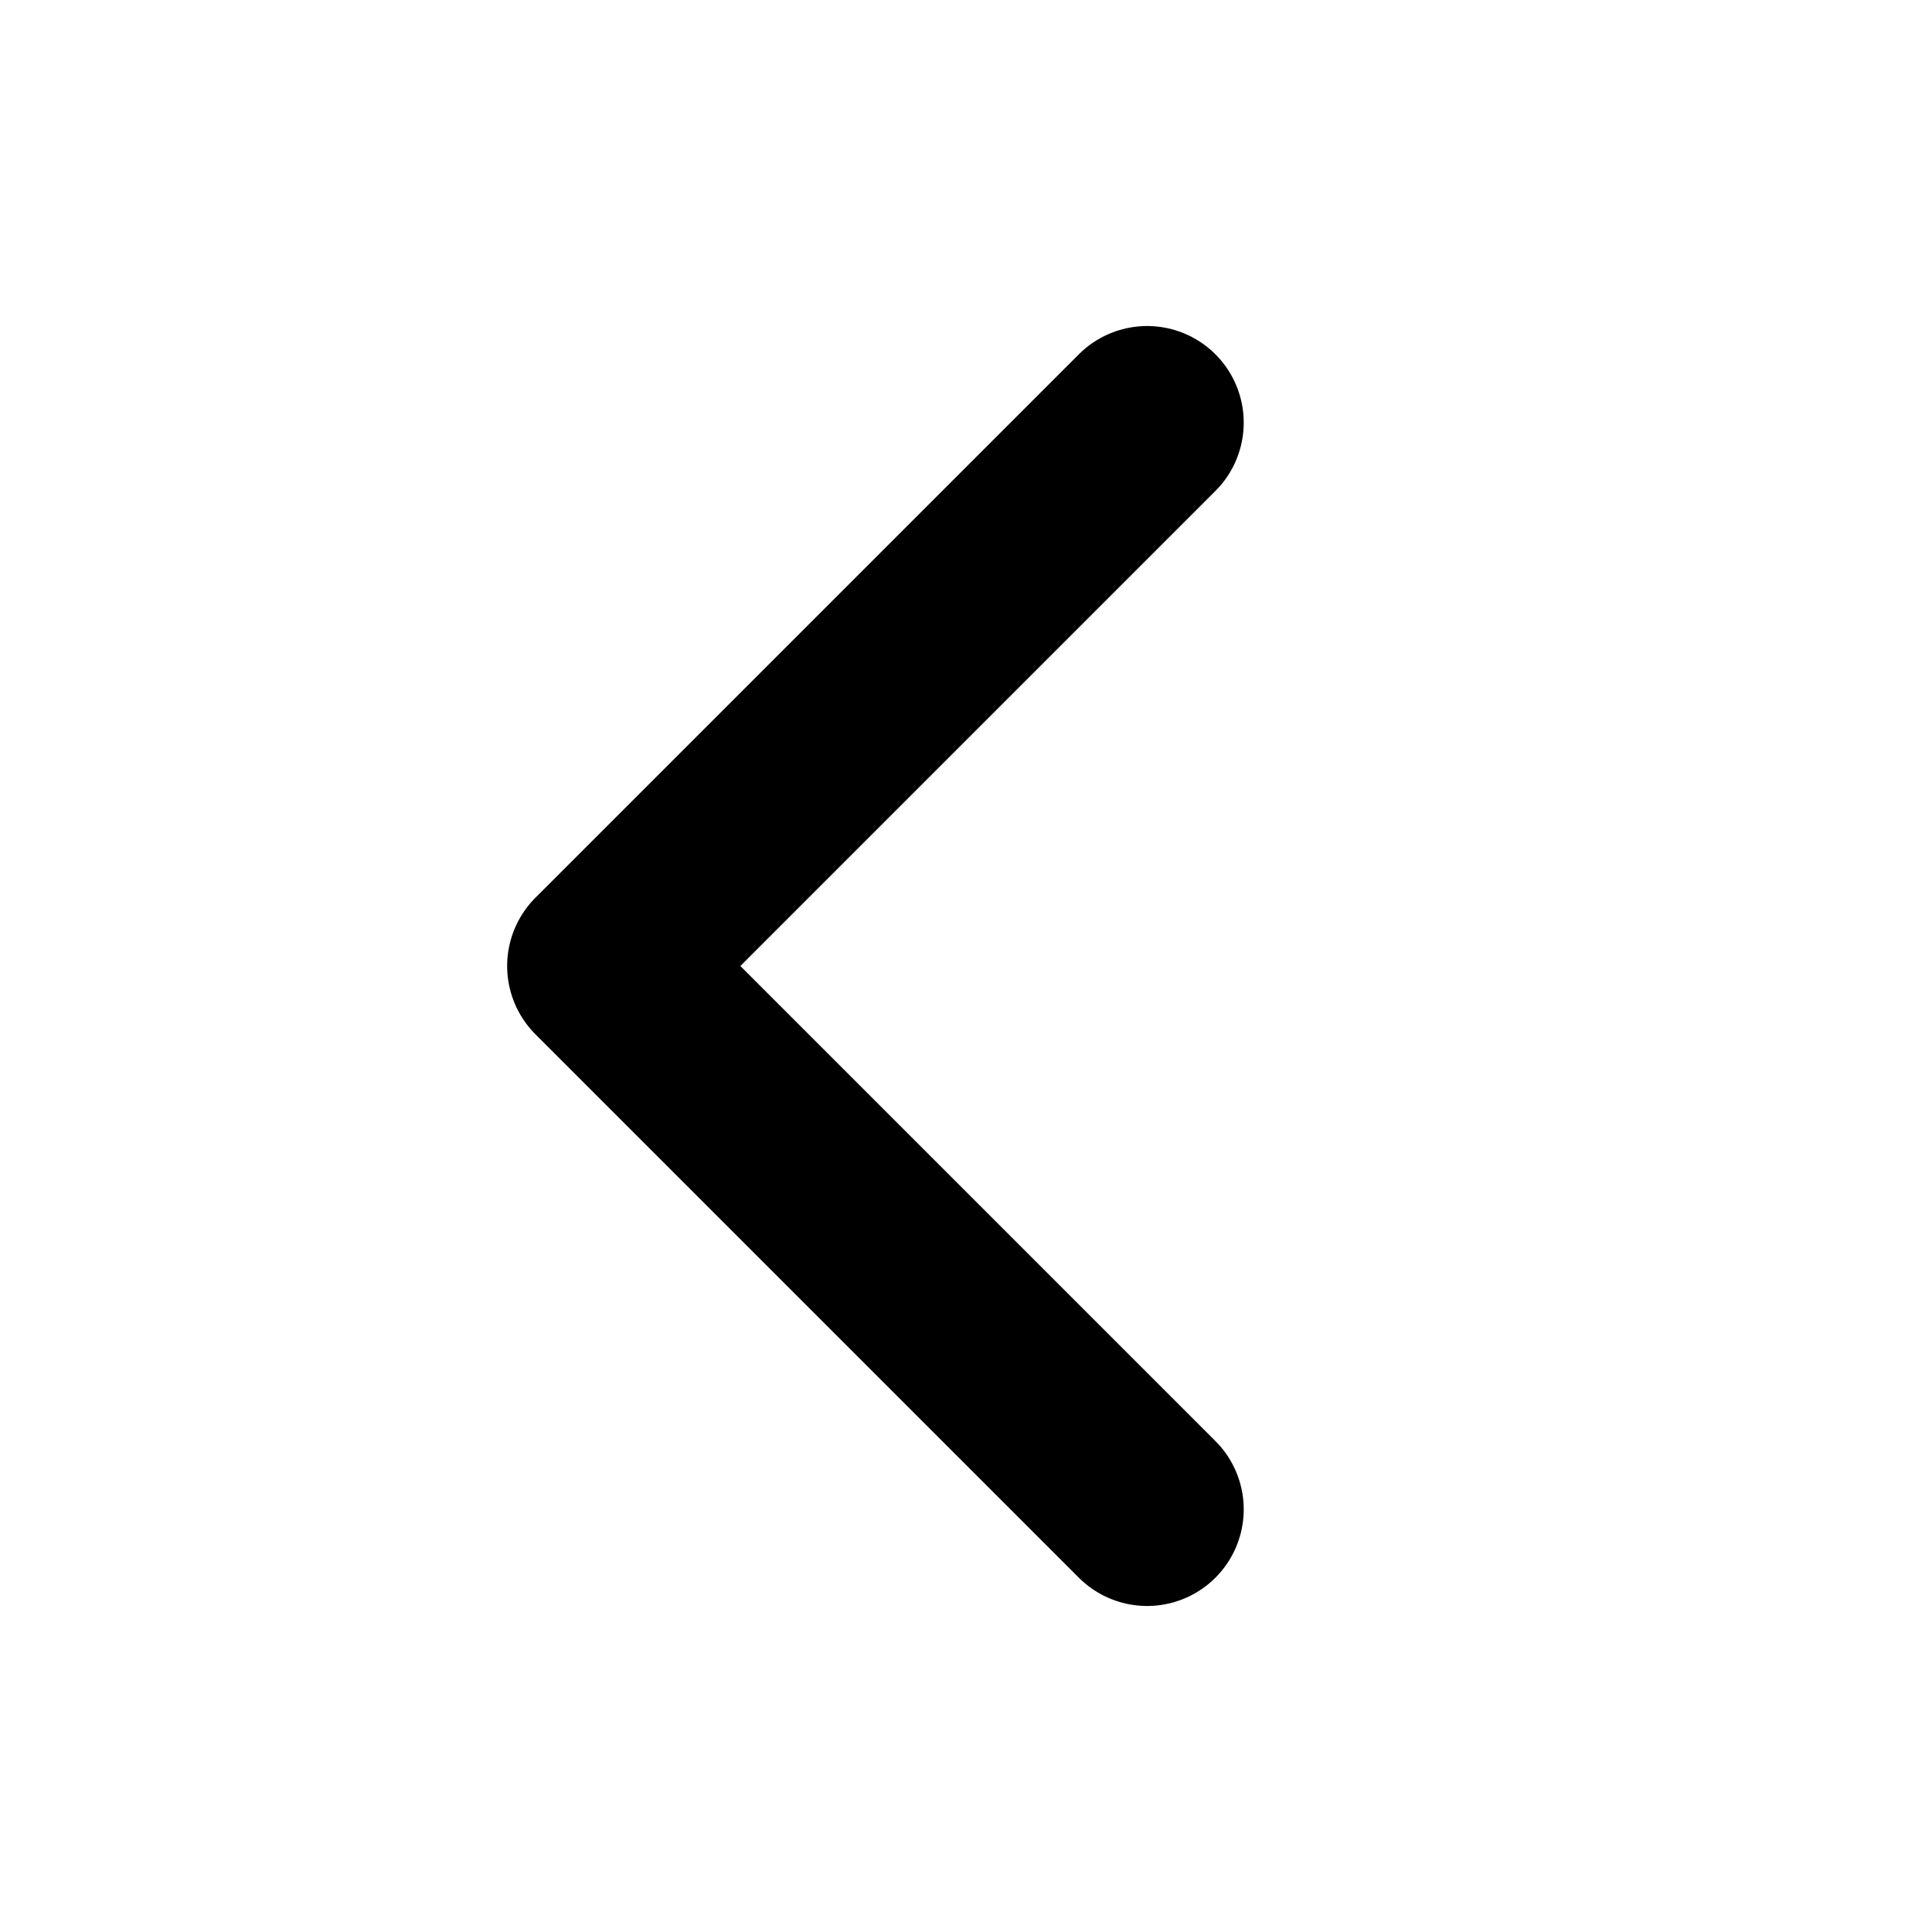
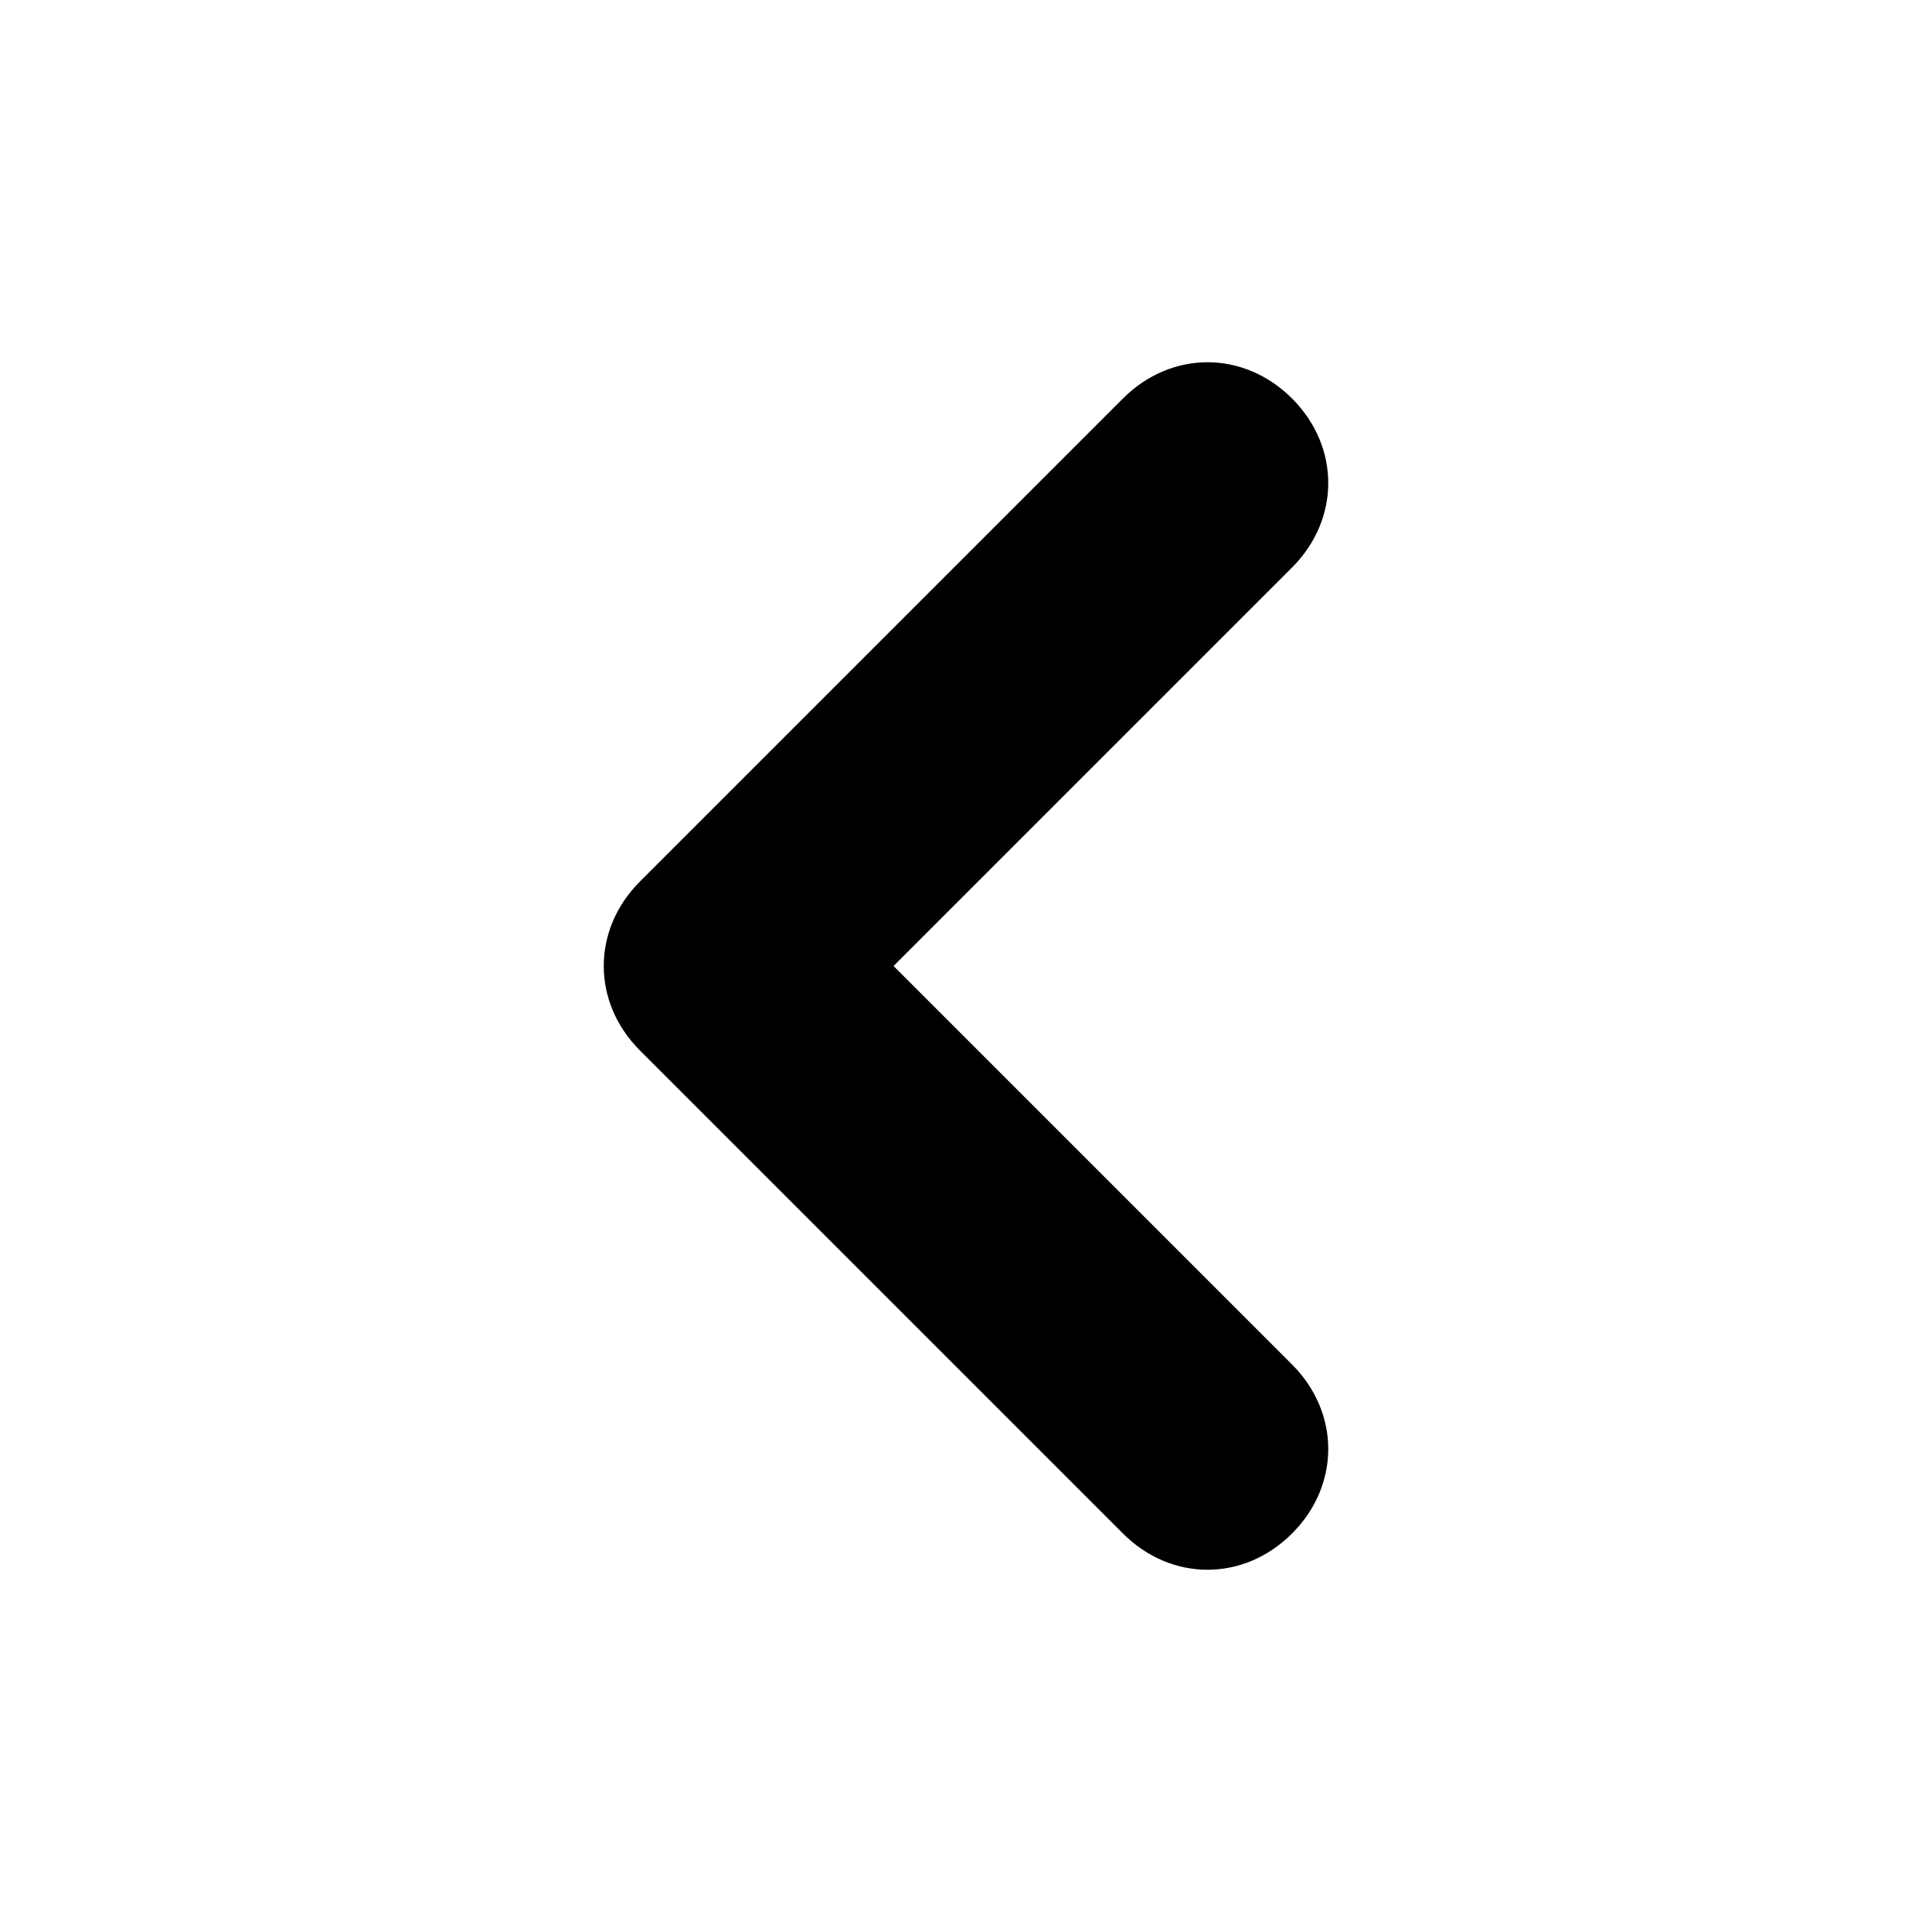
<svg xmlns="http://www.w3.org/2000/svg" width="16" height="16" viewBox="0 0 16 16">
-   <polyline points="9.5,3.5 5,8 9.5,12.5" fill="none" stroke="currentColor" stroke-width="1.6" stroke-linecap="round" stroke-linejoin="round" />
+   <path fill="currentColor" class="ColorScheme-Text" d="M 10.7 3.3 C 11.1 3.7 11.1 4.3 10.7 4.7 L 7.4 8 L 10.7 11.3 C 11.1 11.7 11.1 12.3 10.7 12.7 C 10.3 13.1 9.7 13.1 9.3 12.7 L 5.3 8.7 C 4.9 8.3 4.9 7.7 5.3 7.3 L 9.3 3.3 C 9.7 2.9 10.3 2.9 10.7 3.3 Z" />
</svg>
